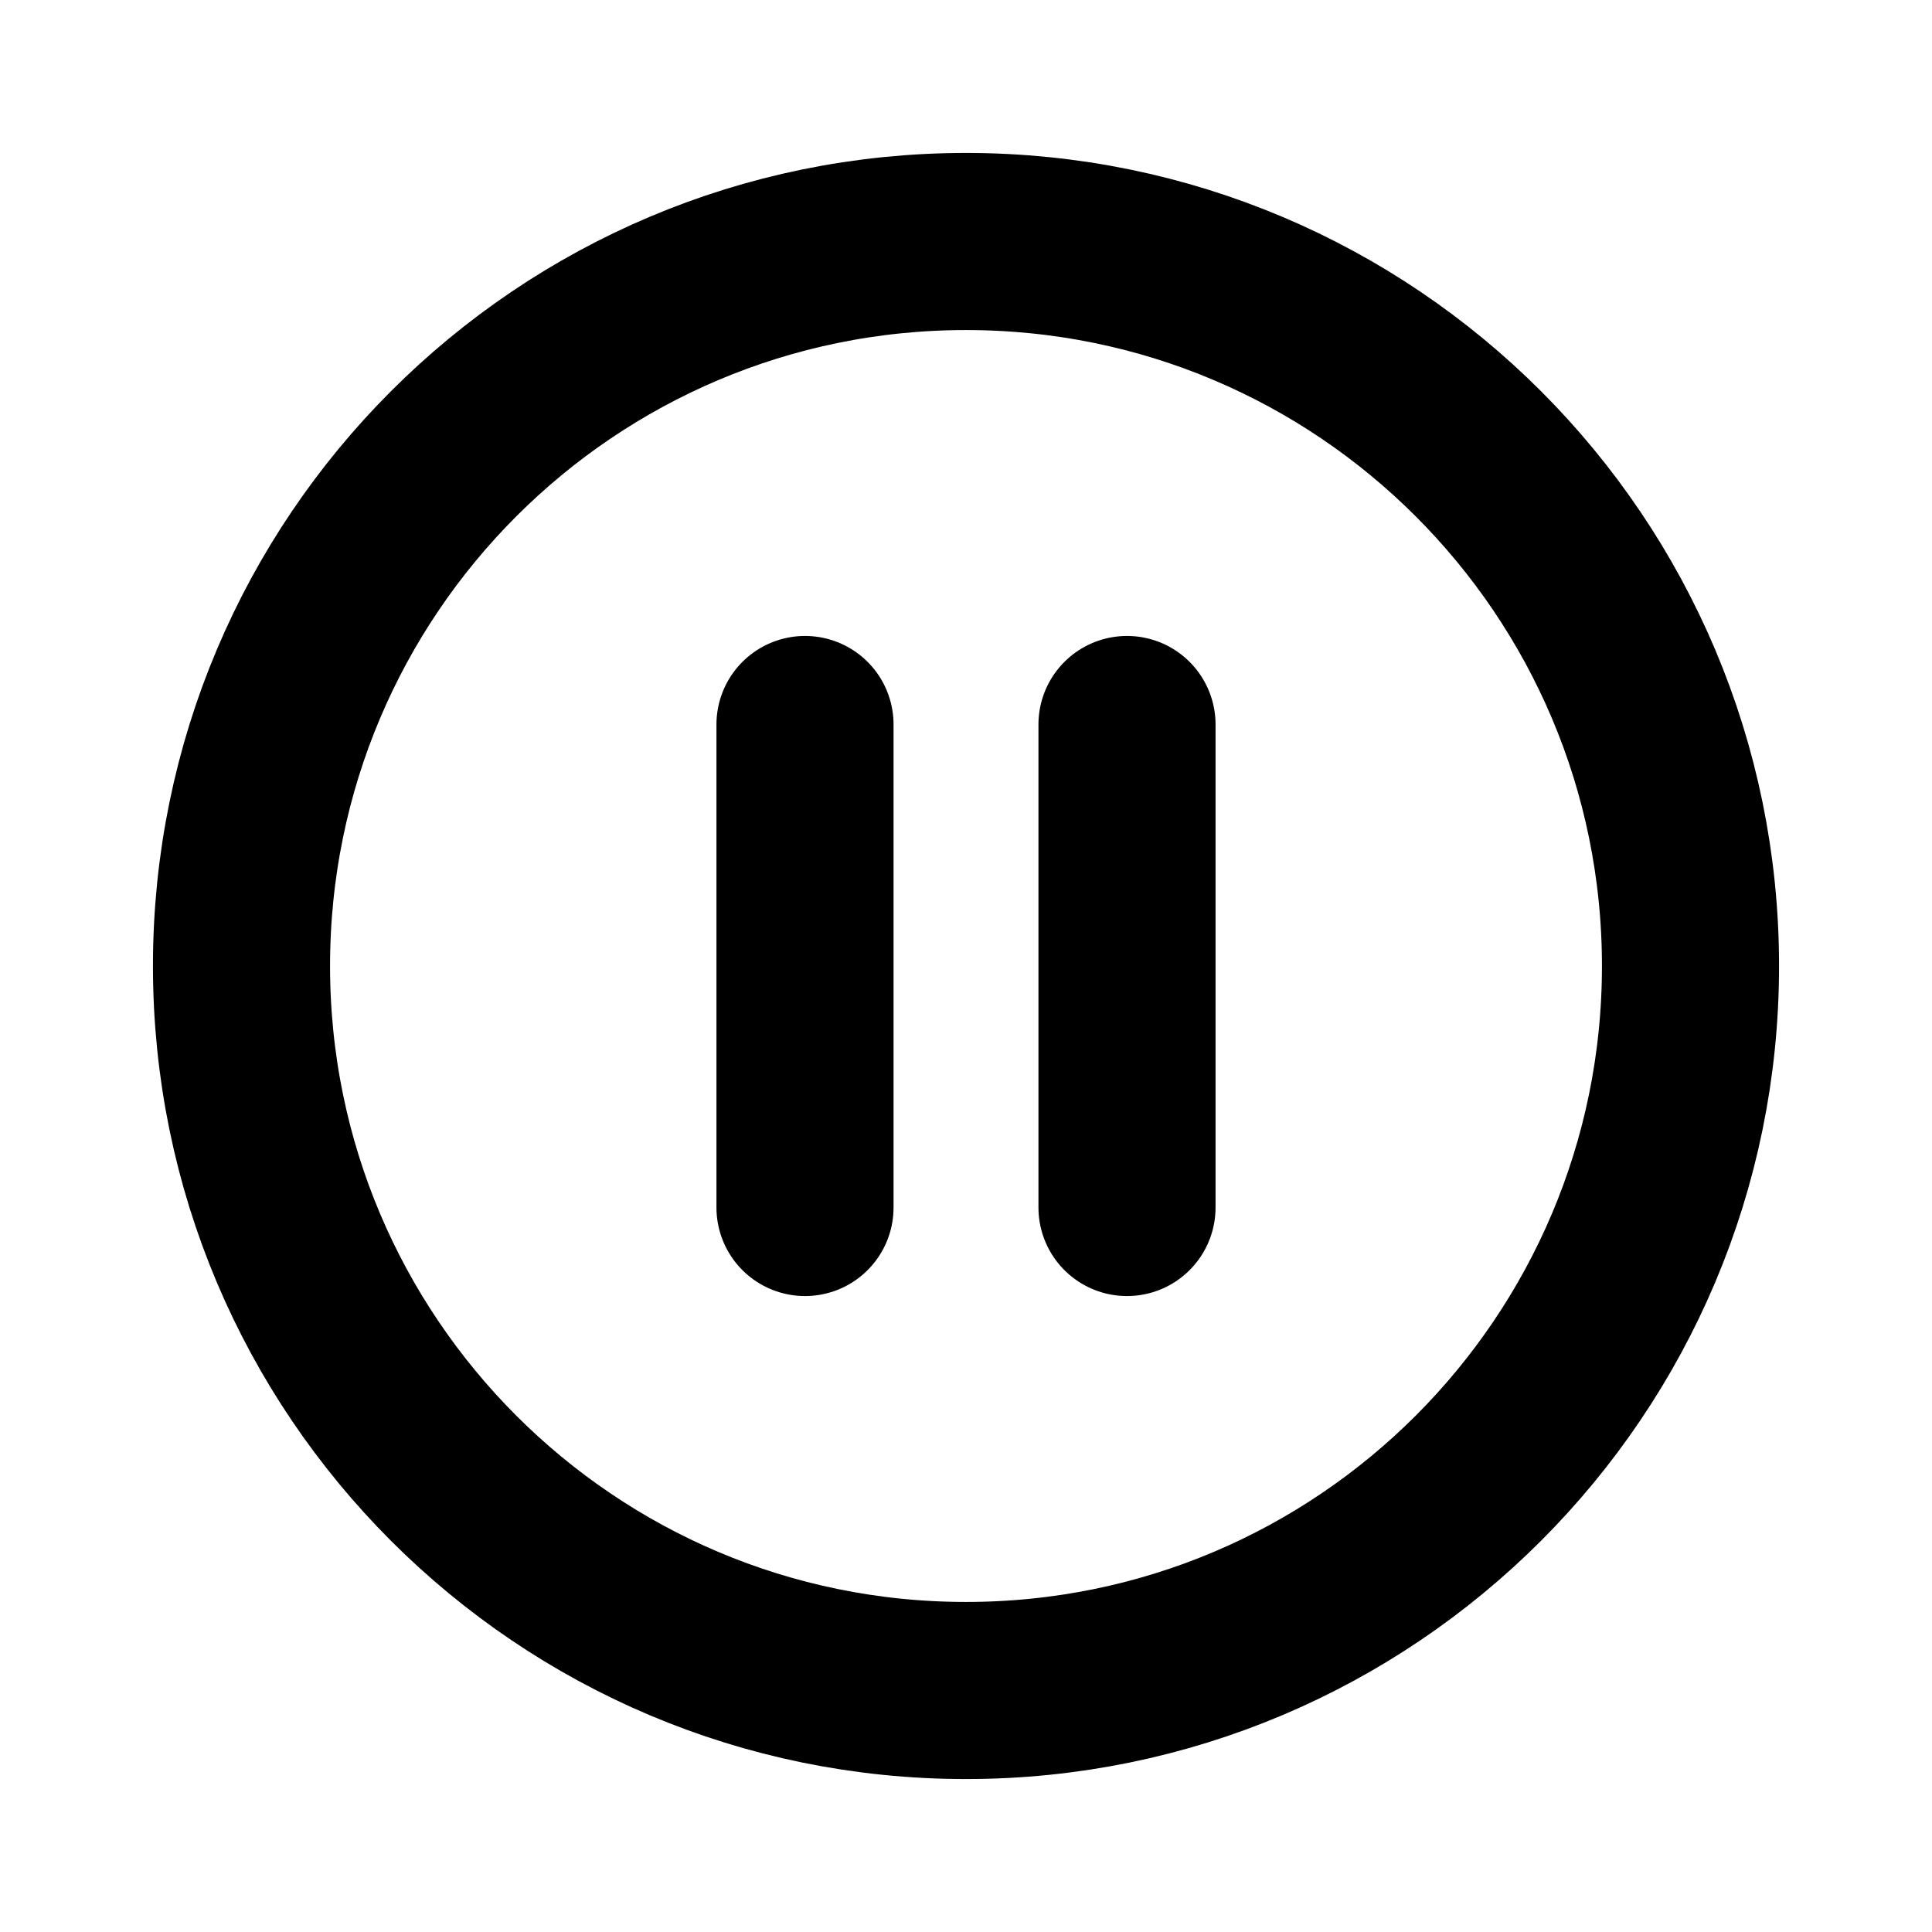
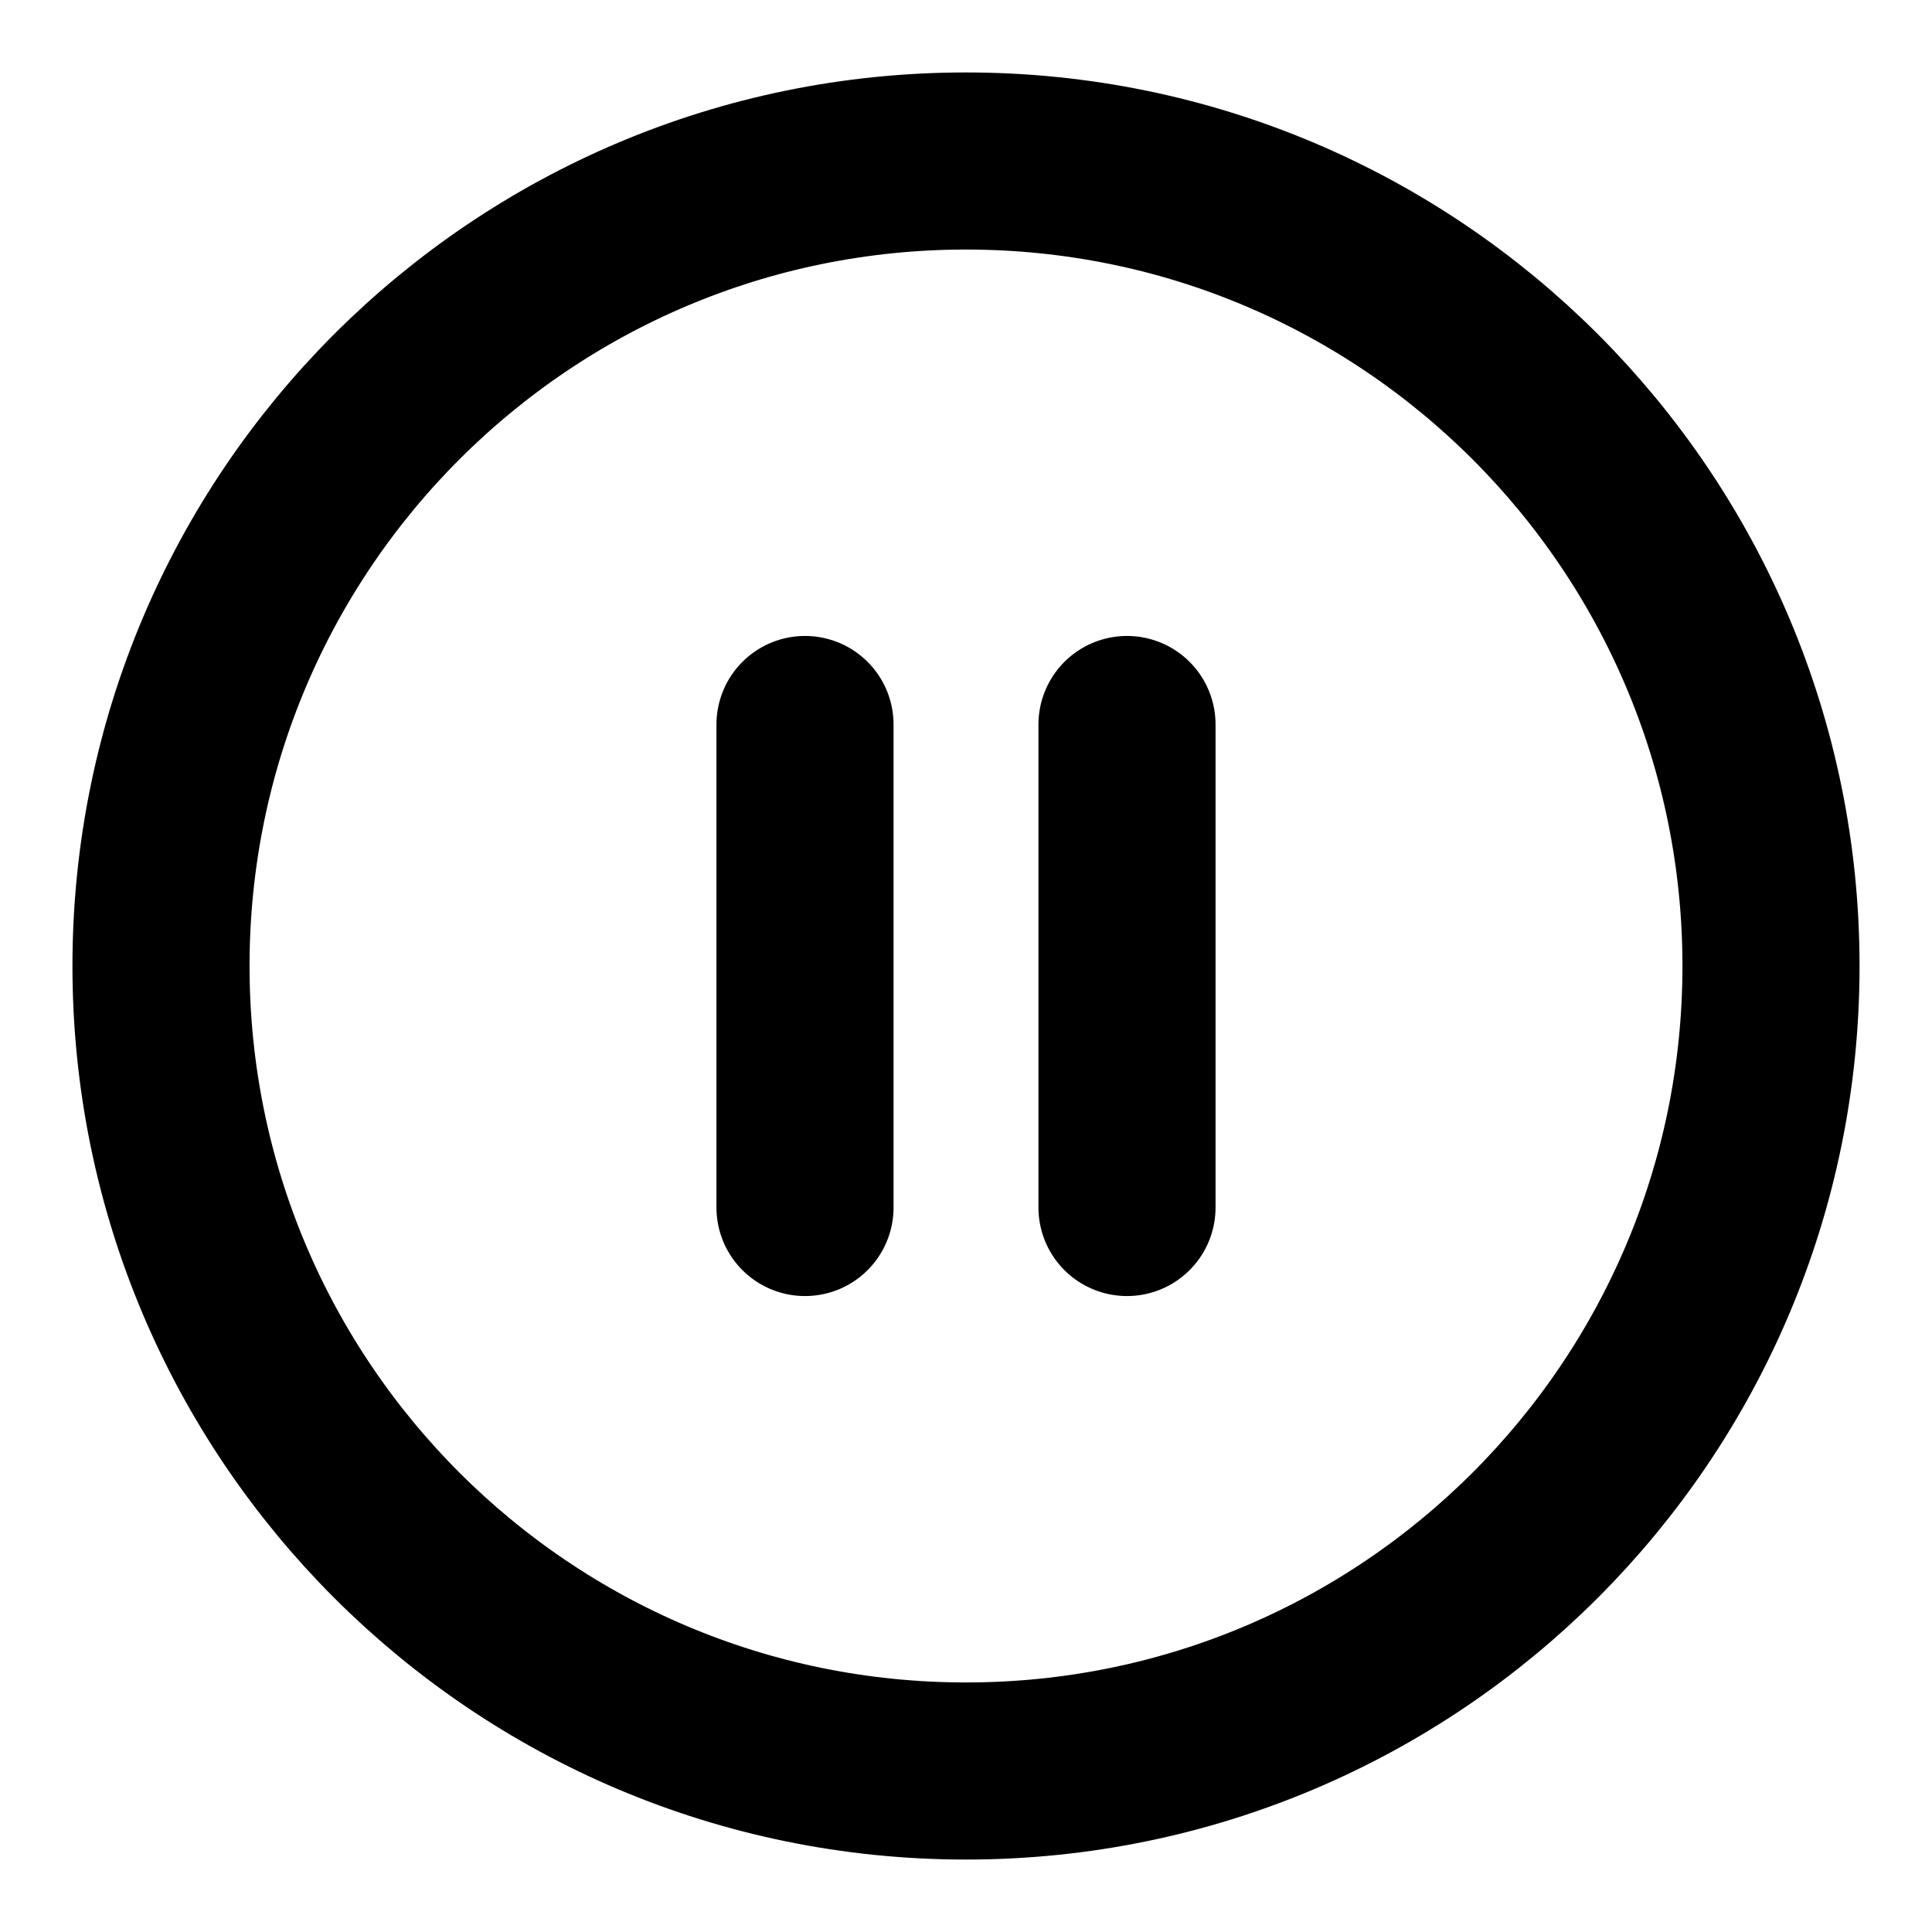
<svg xmlns="http://www.w3.org/2000/svg" viewBox="0 0 24 24" fill="none" stroke="#000" stroke-width="2.2" stroke-linecap="round" stroke-linejoin="round">
-   <circle cx="12" cy="12" r="9" />
-   <line x1="10" y1="9" x2="10" y2="15" />
-   <line x1="14" y1="9" x2="14" y2="15" />
+   <circle cx="12" cy="12" r="10" />
+   <line x1="10" x2="10" y1="15" y2="9" />
+   <line x1="14" x2="14" y1="15" y2="9" />
</svg>
